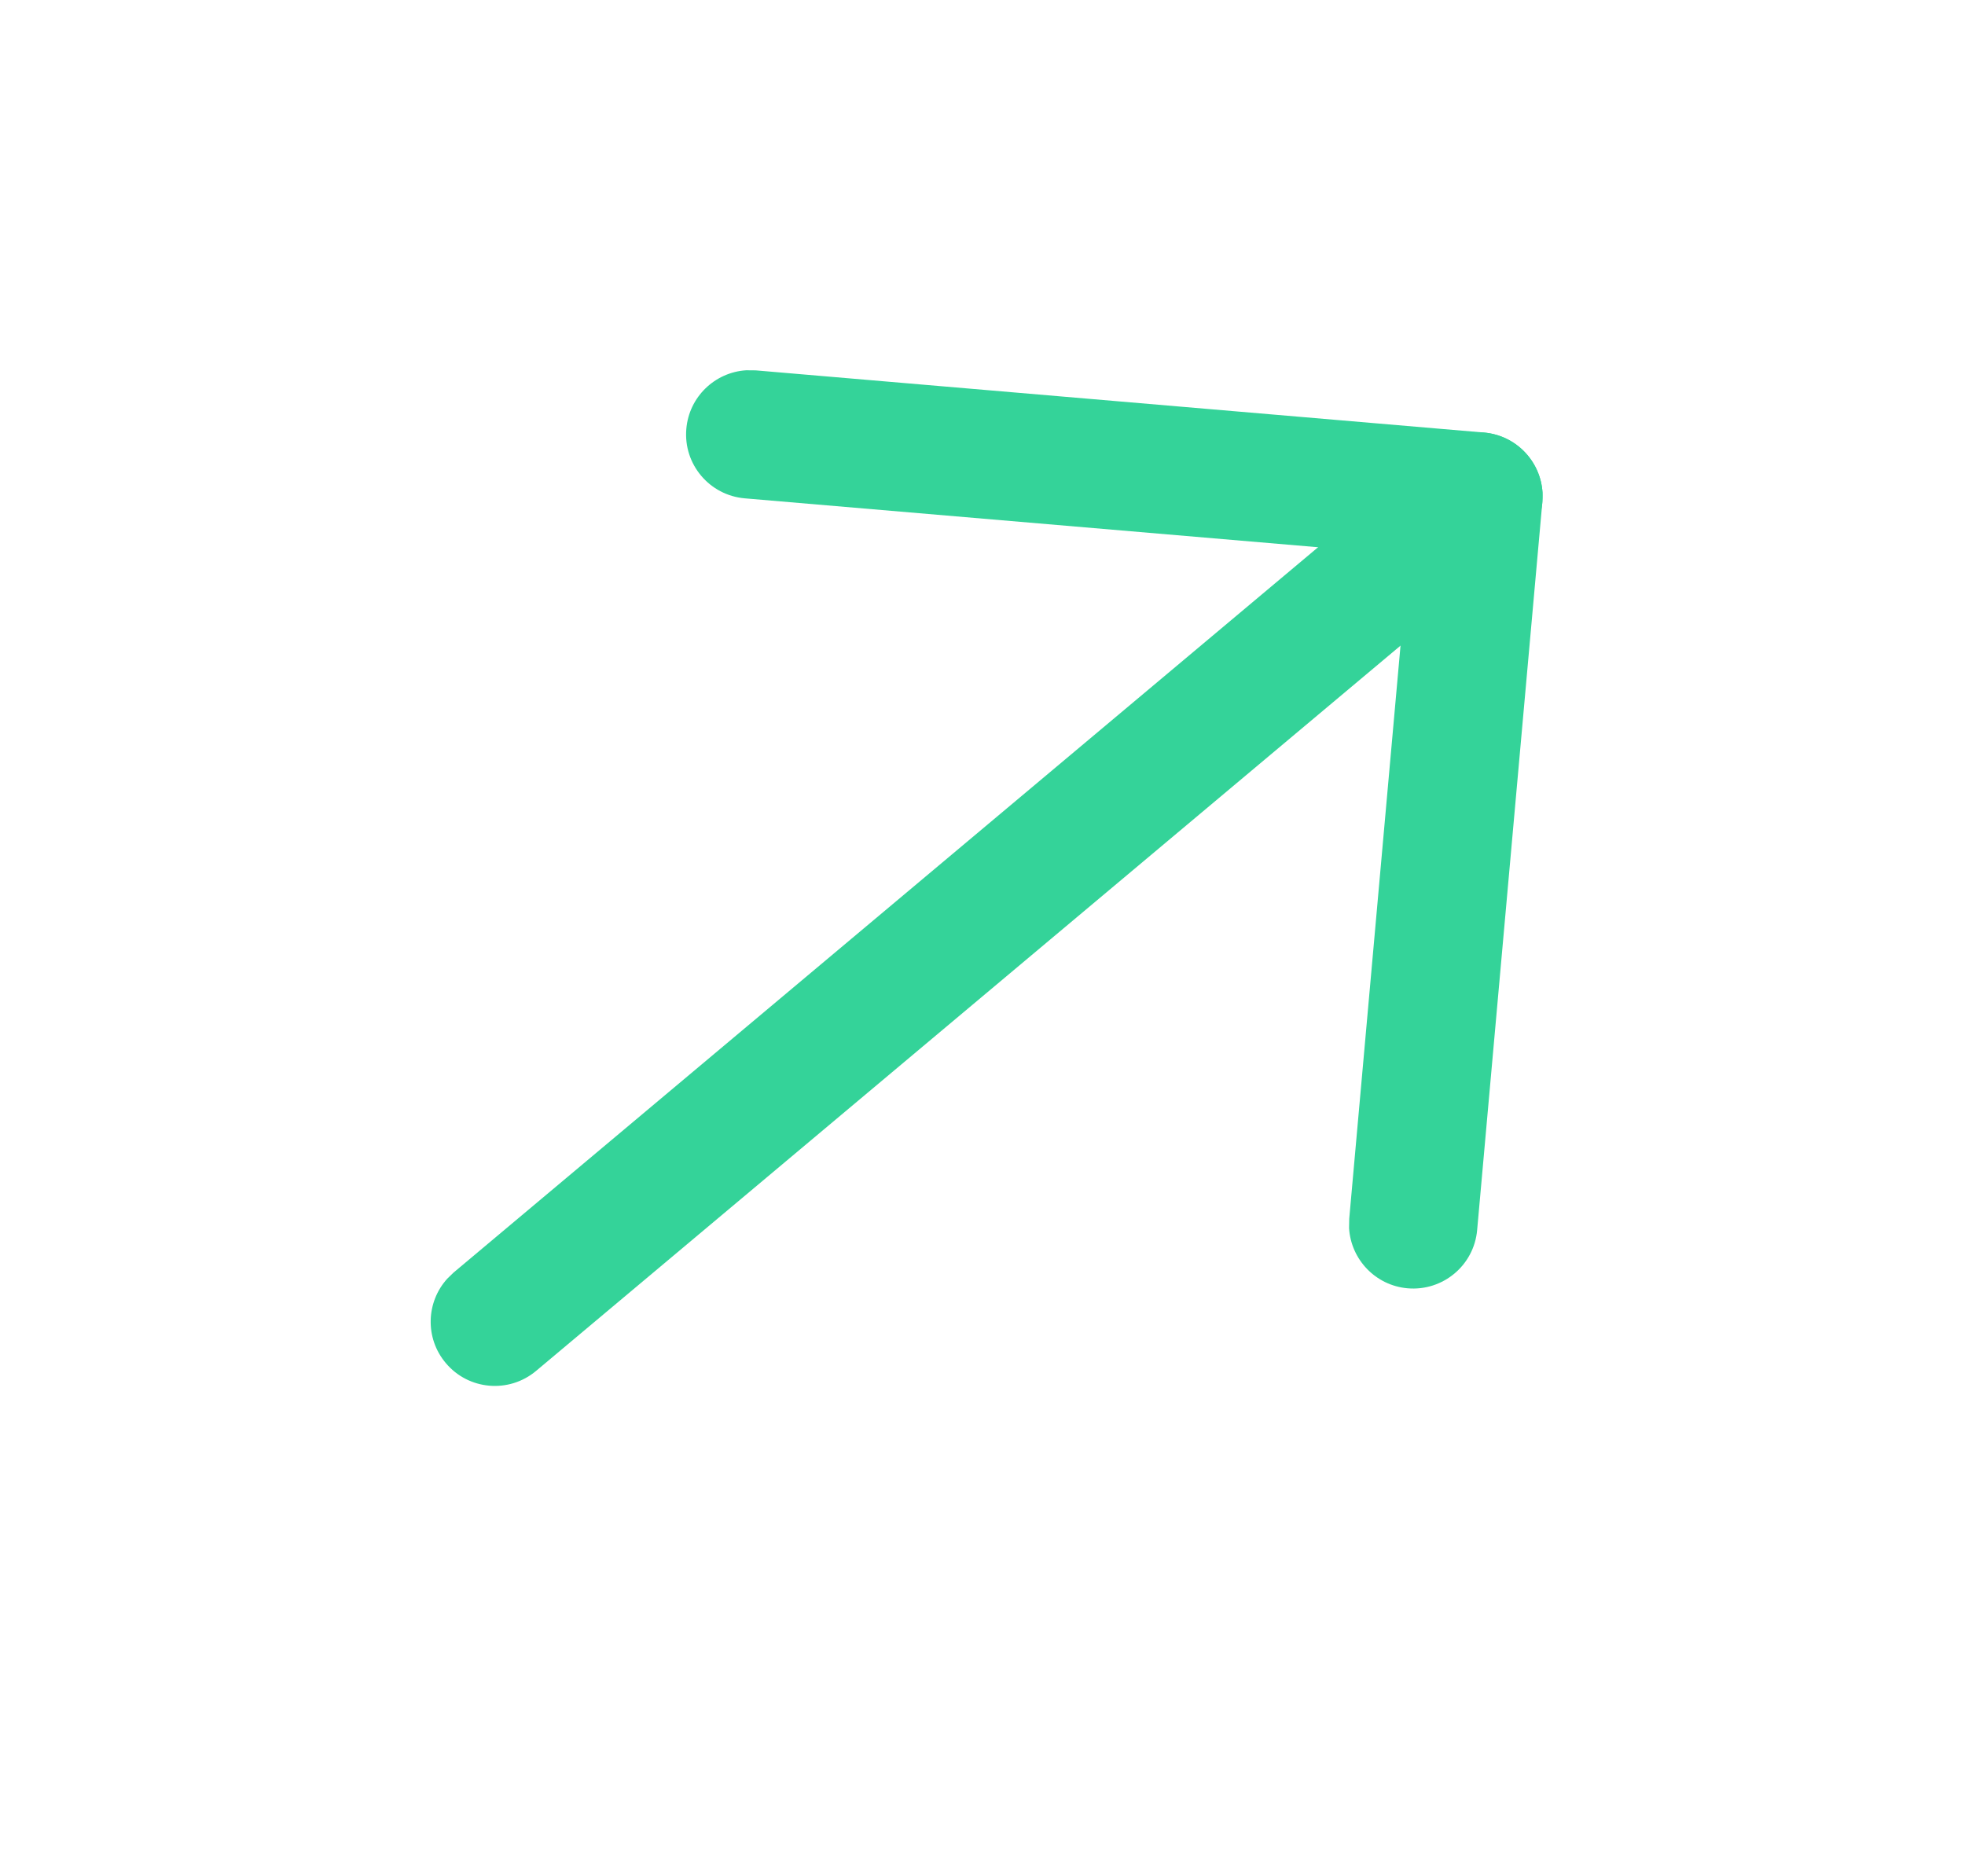
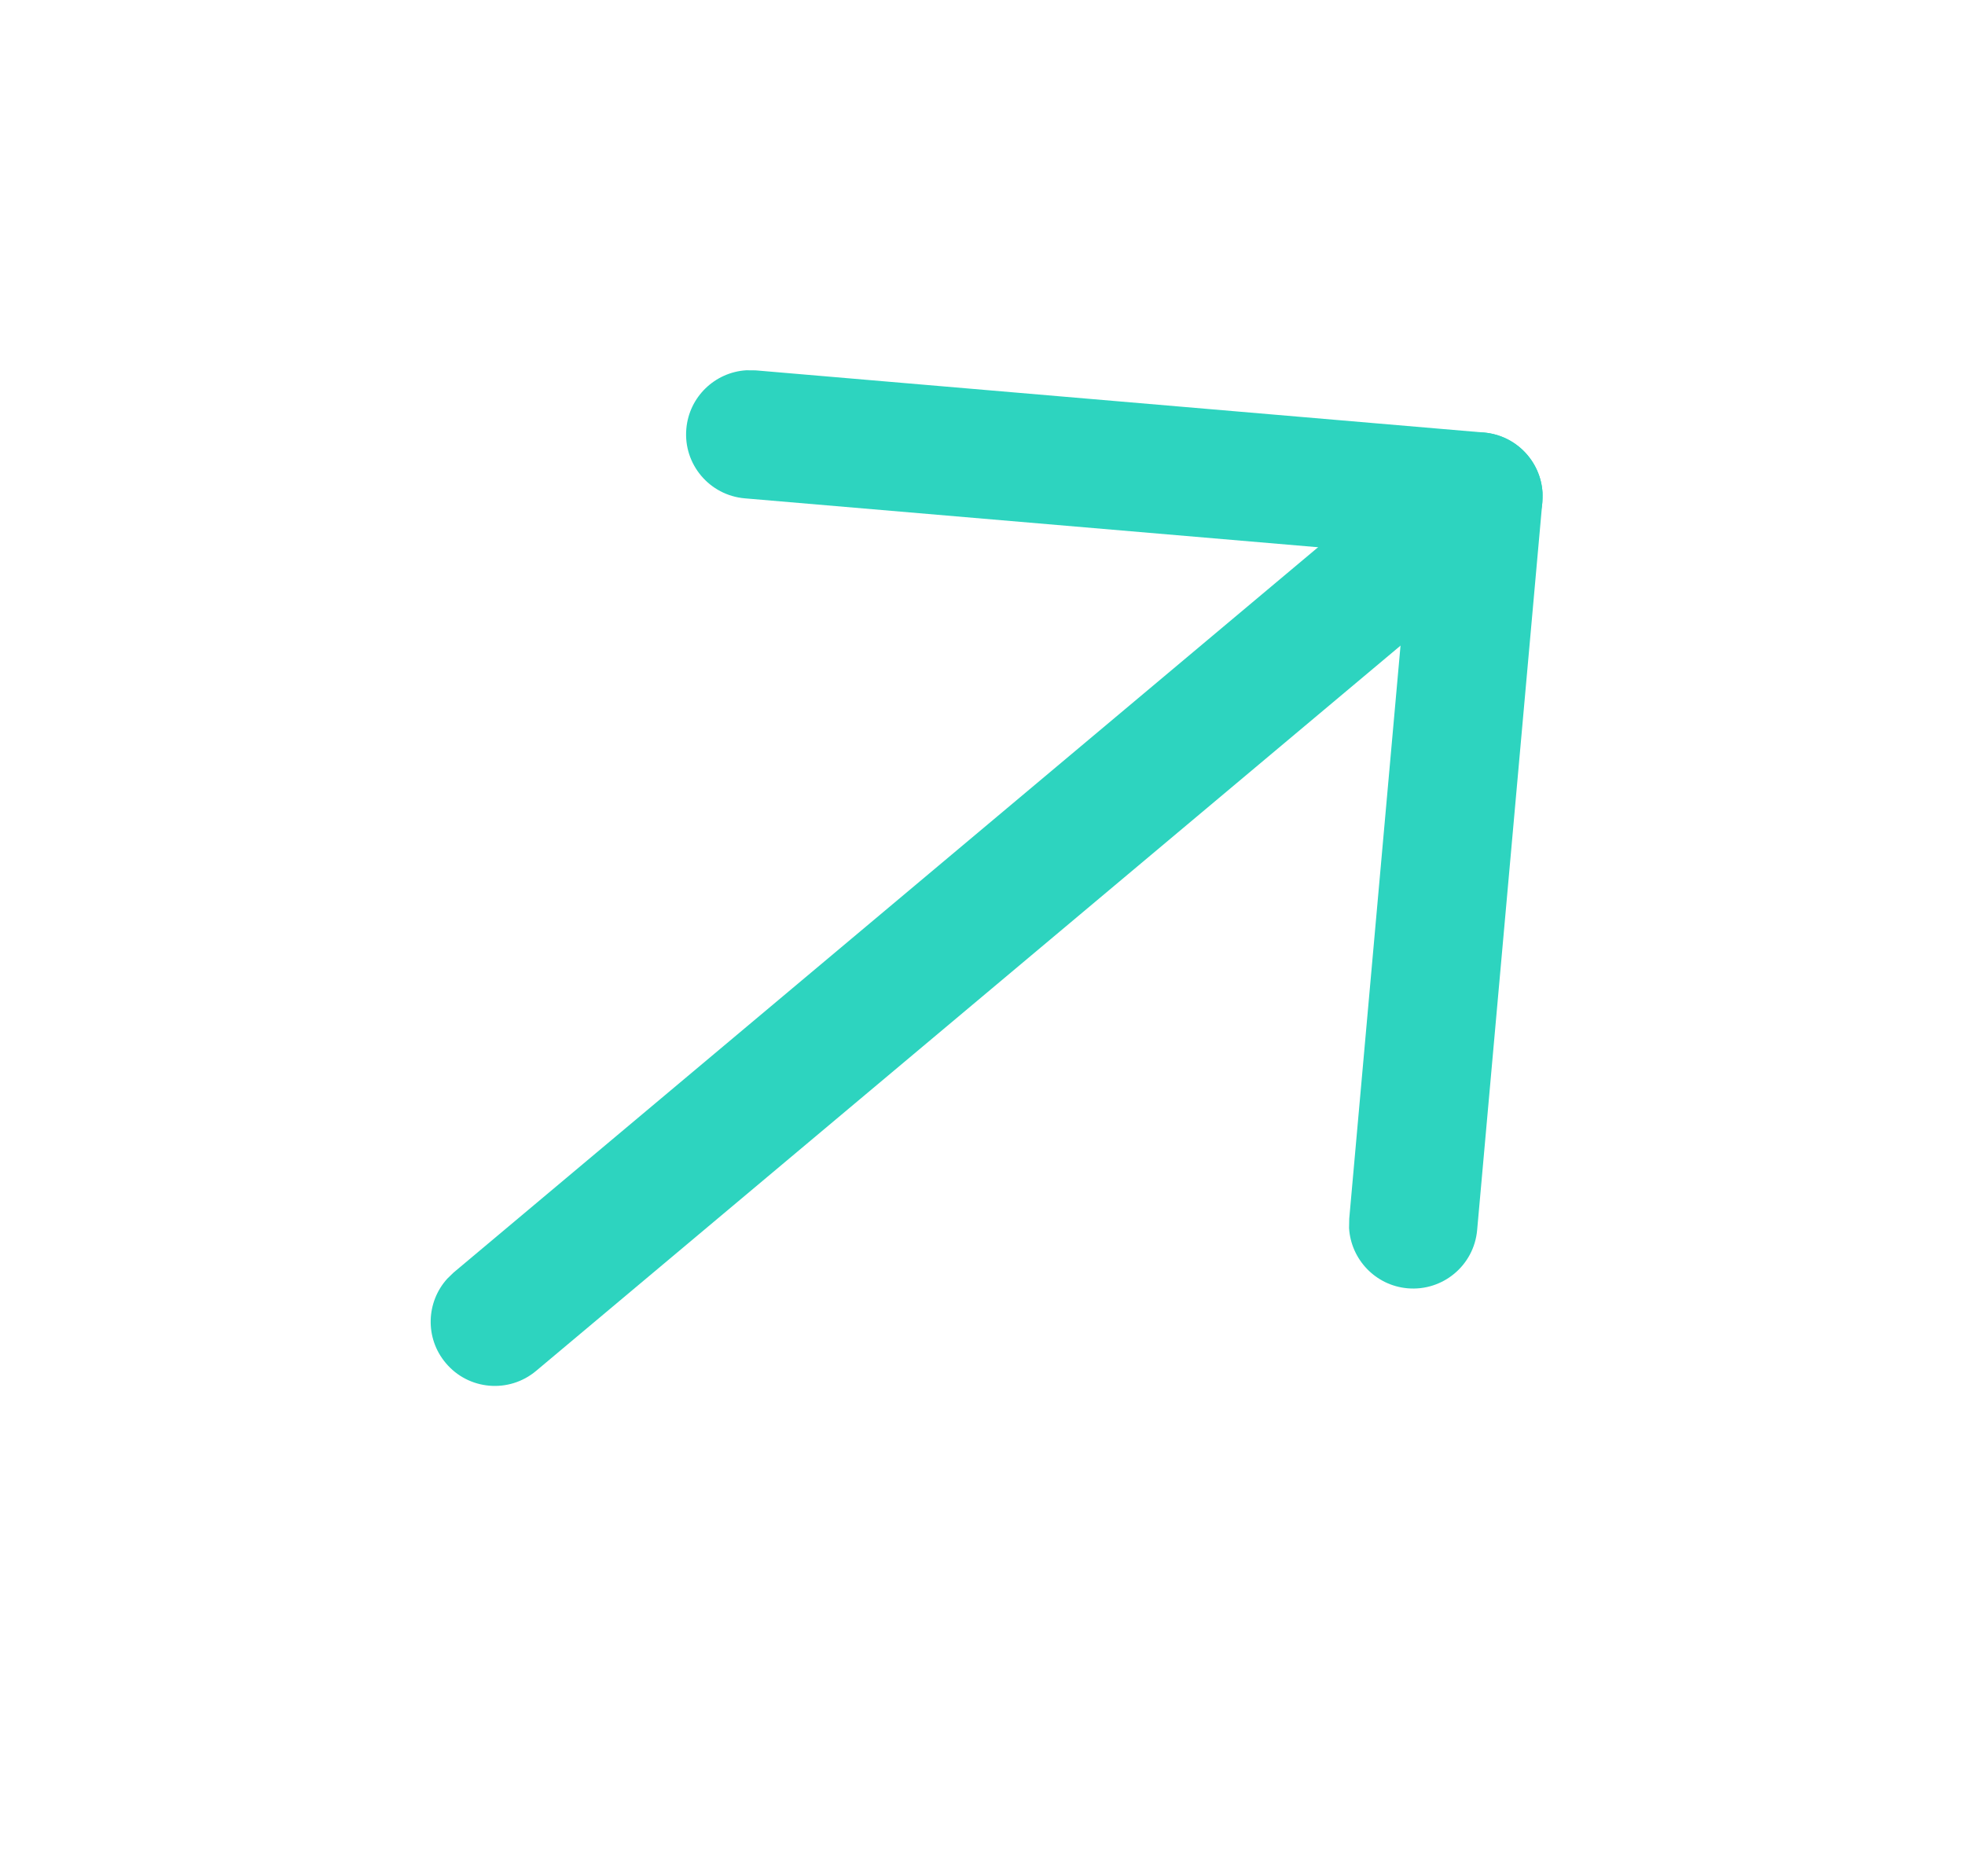
<svg xmlns="http://www.w3.org/2000/svg" width="22" height="21" viewBox="0 0 22 21" fill="none">
-   <path d="M4.99 15.261C4.756 14.983 4.77 14.579 5.008 14.317L5.078 14.249L16.09 5.009C16.394 4.754 16.848 4.793 17.103 5.097C17.337 5.376 17.323 5.78 17.085 6.042L17.014 6.11L6.002 15.35C5.698 15.605 5.245 15.566 4.99 15.261Z" fill="#34d399" />
-   <path d="M8.339 5.58C7.943 5.546 7.65 5.198 7.684 4.803C7.714 4.443 8.005 4.168 8.354 4.146L8.461 4.147L16.613 4.843C16.974 4.874 17.249 5.166 17.27 5.516L17.268 5.623L16.538 13.773C16.503 14.169 16.153 14.46 15.758 14.425C15.399 14.393 15.125 14.101 15.104 13.751L15.106 13.645L15.771 6.214L8.339 5.58Z" fill="#34d399" />
+   <path d="M4.99 15.261C4.756 14.983 4.77 14.579 5.008 14.317L5.078 14.249L16.09 5.009C16.394 4.754 16.848 4.793 17.103 5.097C17.337 5.376 17.323 5.78 17.085 6.042L17.014 6.11L6.002 15.35C5.698 15.605 5.245 15.566 4.99 15.261Z" fill="#2dd4bf" />
+   <path d="M8.339 5.58C7.943 5.546 7.65 5.198 7.684 4.803C7.714 4.443 8.005 4.168 8.354 4.146L8.461 4.147L16.613 4.843C16.974 4.874 17.249 5.166 17.27 5.516L17.268 5.623L16.538 13.773C16.503 14.169 16.153 14.46 15.758 14.425C15.399 14.393 15.125 14.101 15.104 13.751L15.106 13.645L15.771 6.214L8.339 5.58Z" fill="#2dd4bf" />
</svg>
